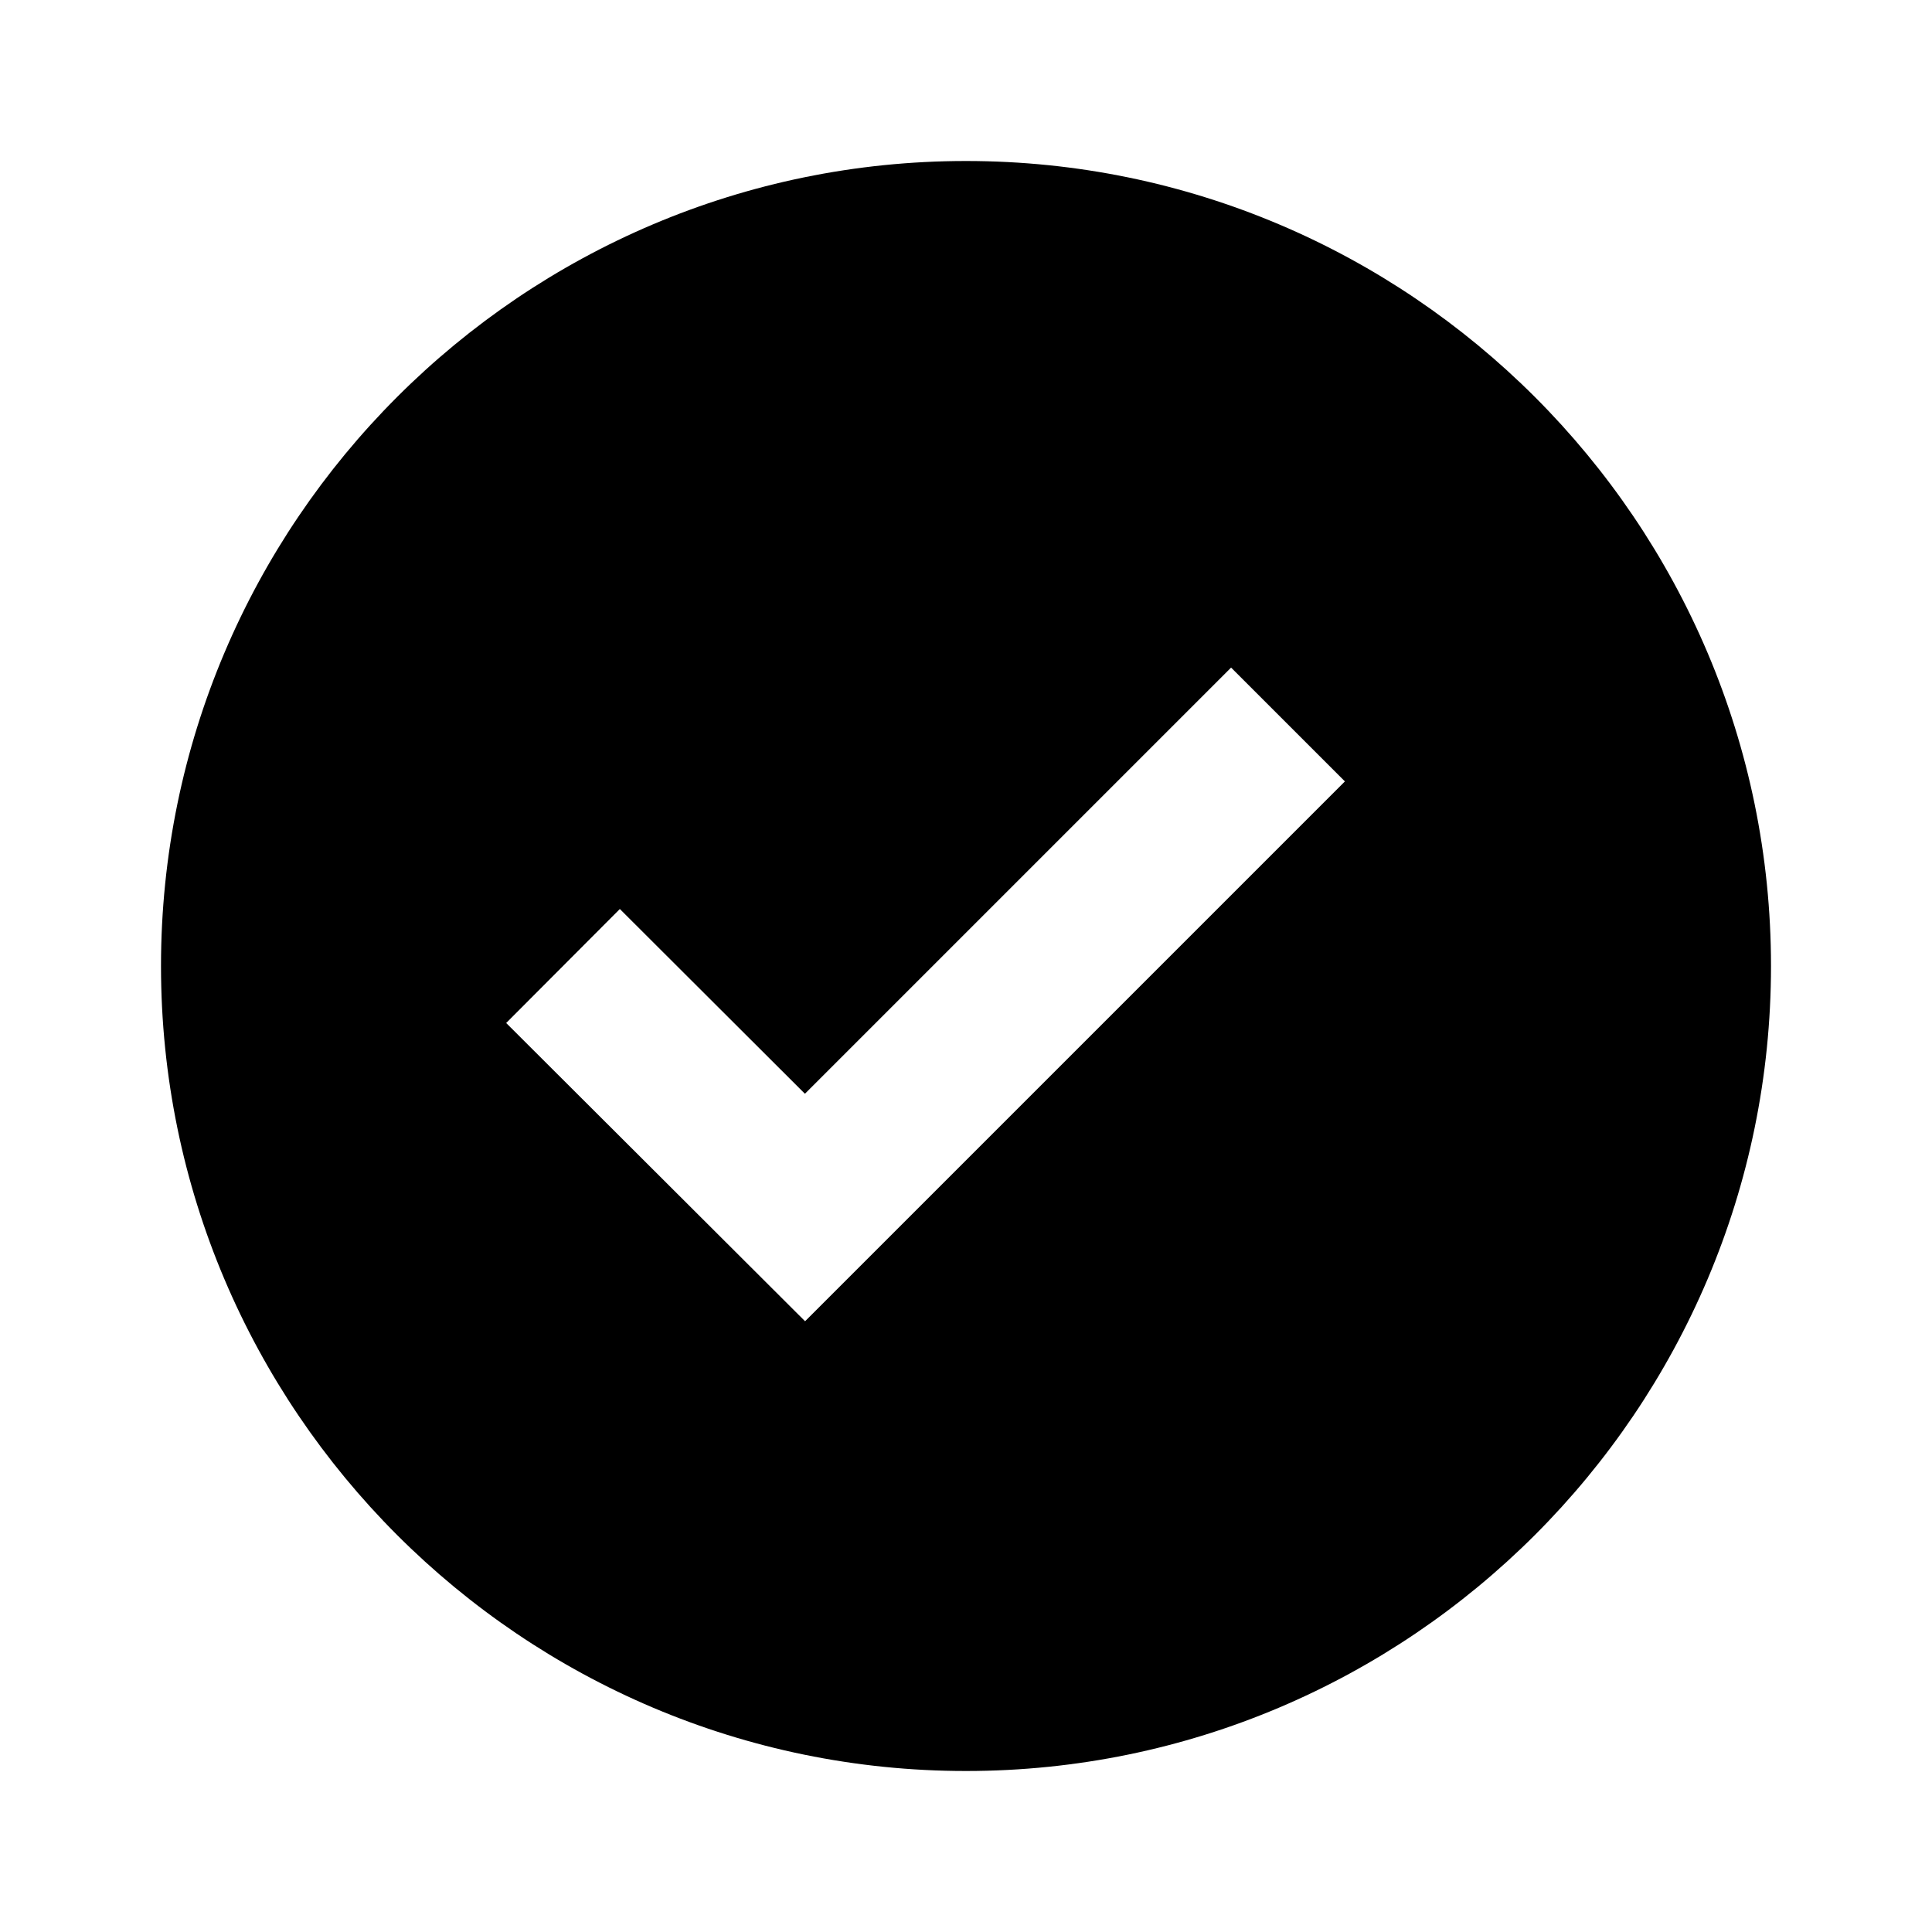
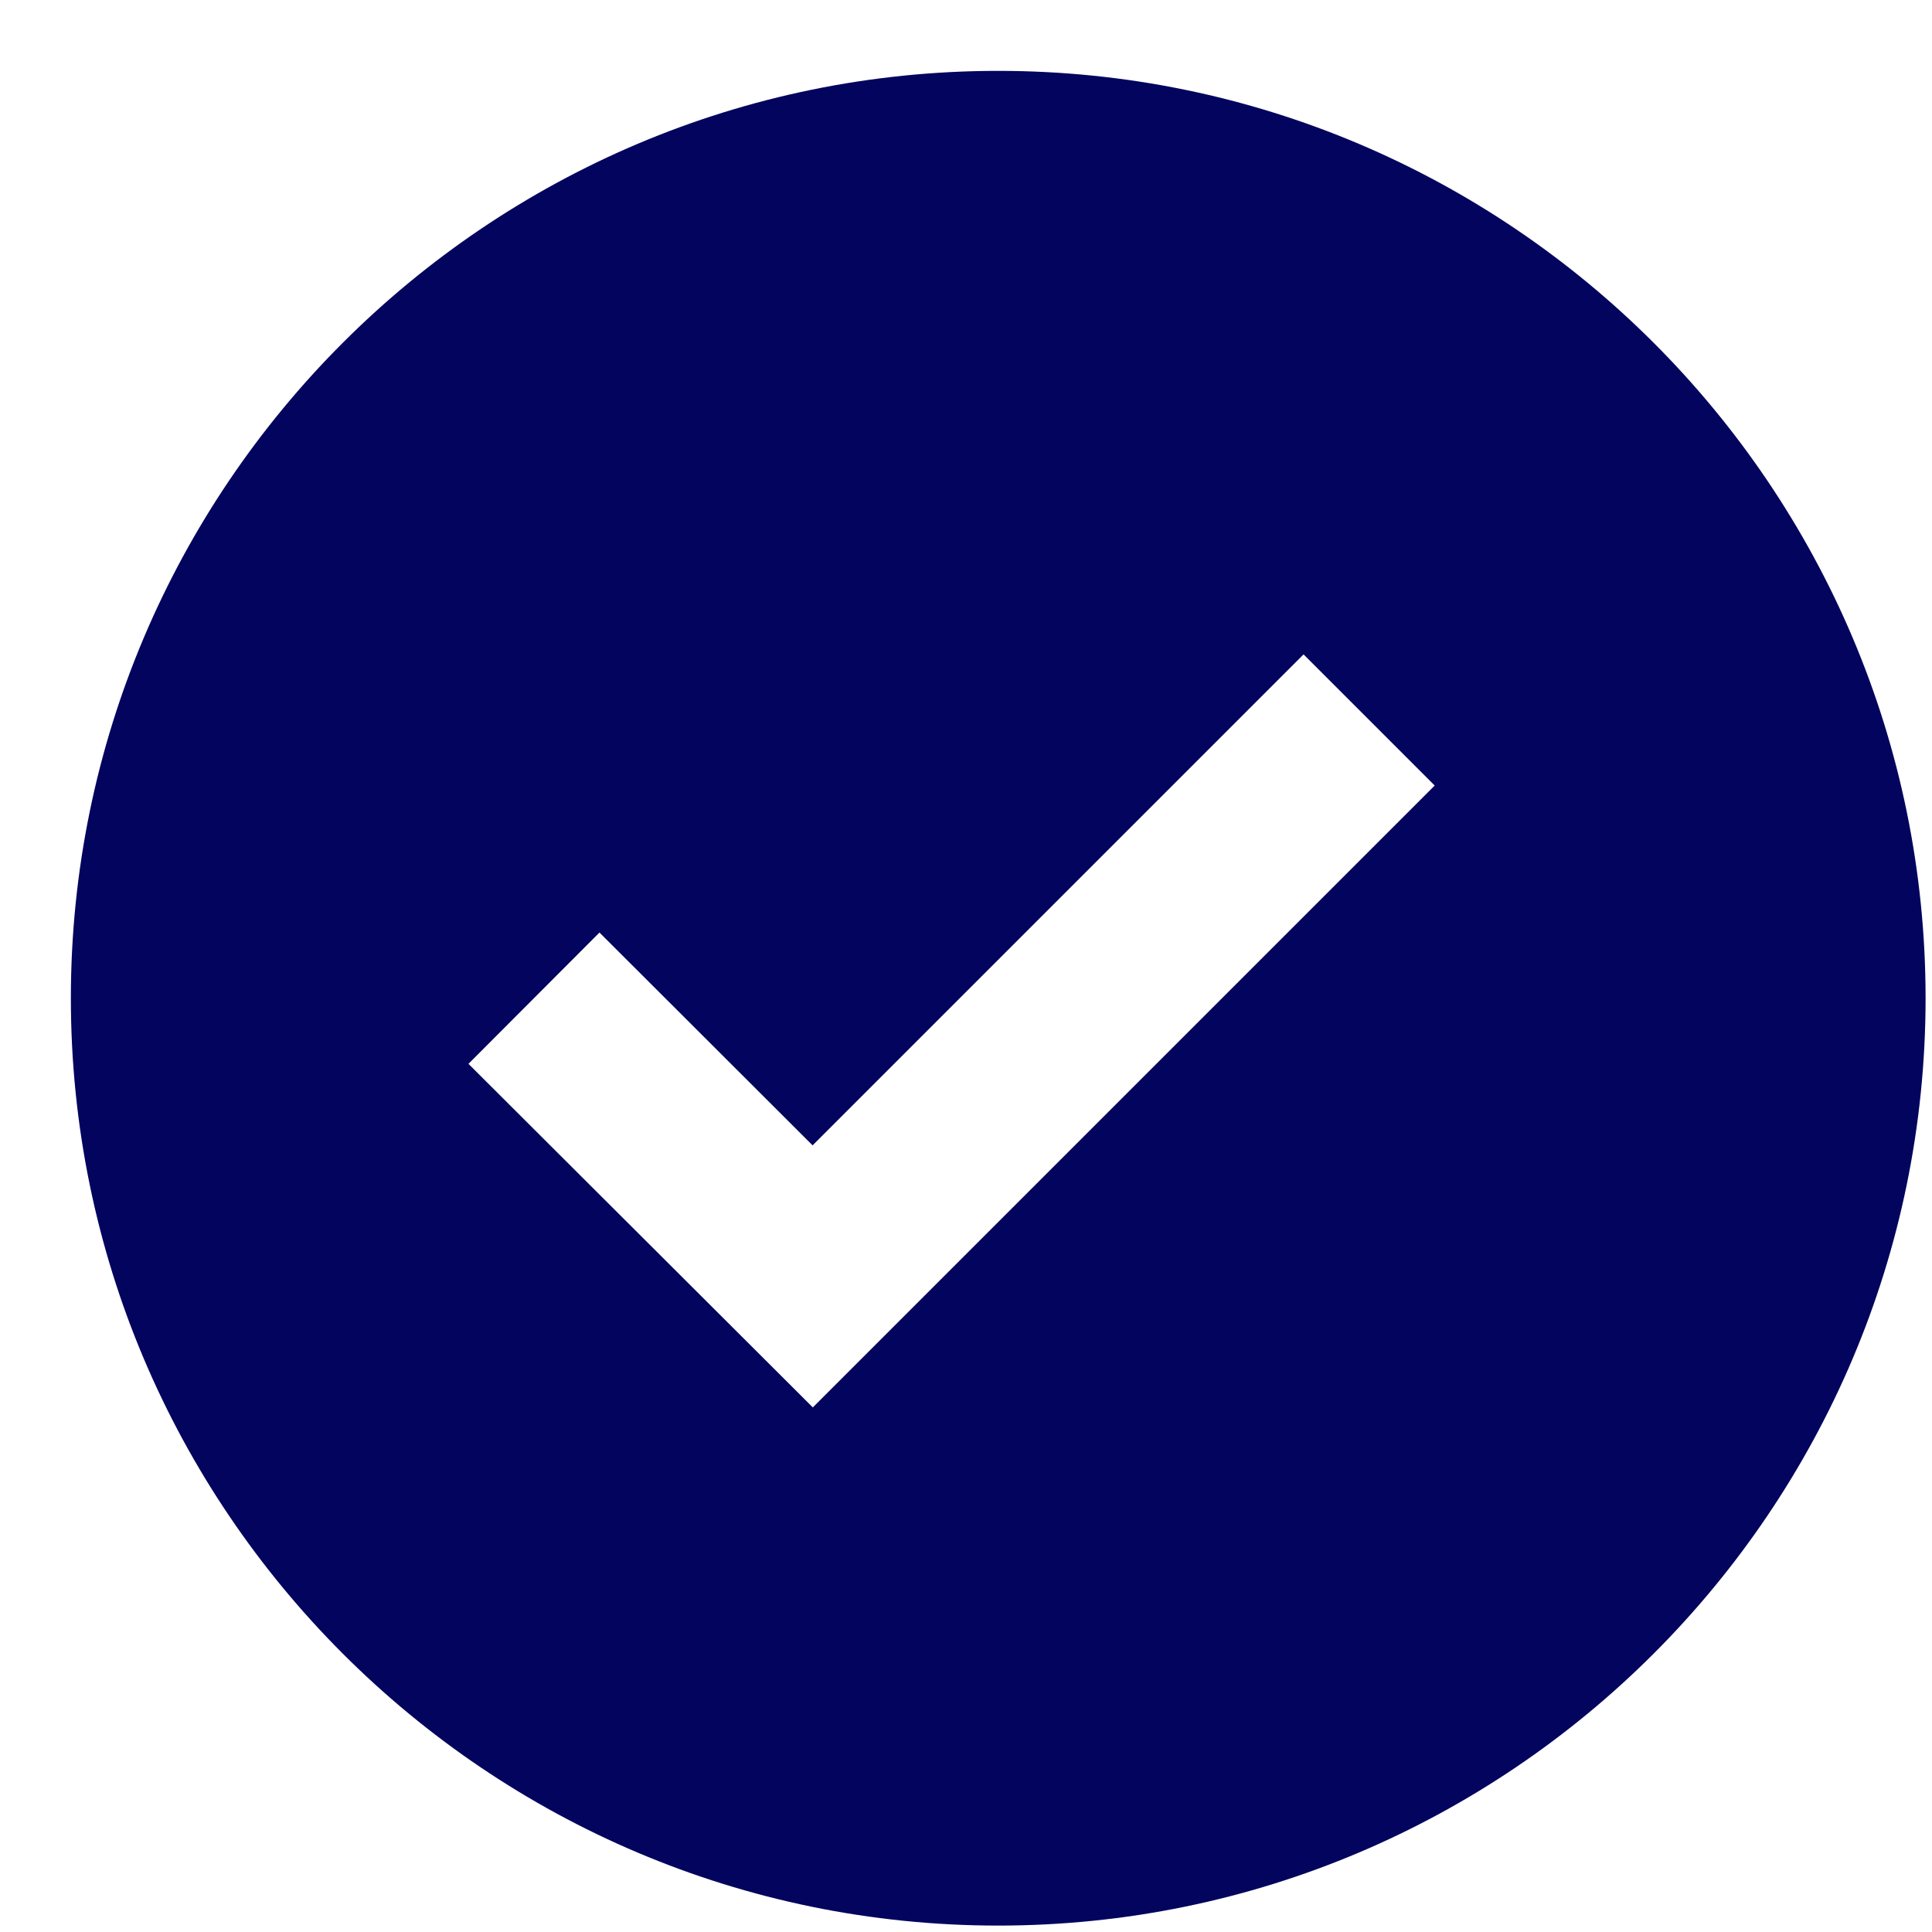
- <svg xmlns="http://www.w3.org/2000/svg" width="24" height="24" viewBox="0 0 24 24">
-   <path d="M12 2C6.486 2 2 6.486 2 12s4.486 10 10 10 10-4.486 10-10S17.514 2 12 2zm-1.999 14.413-3.713-3.705L7.7 11.292l2.299 2.295 5.294-5.294 1.414 1.414-6.706 6.706z" />
+ <svg xmlns="http://www.w3.org/2000/svg" width="25" height="25" viewBox="0 0 25 25" fill="none">
+   <path d="M12.917 0.917C6.3 0.917 0.917 6.3 0.917 12.917C0.917 19.533 6.3 24.917 12.917 24.917C19.534 24.917 24.917 19.533 24.917 12.917C24.917 6.3 19.534 0.917 12.917 0.917ZM10.518 18.212L6.062 13.766L7.757 12.067L10.515 14.821L16.868 8.468L18.565 10.165L10.518 18.212V18.212Z" fill="#03045E" />
</svg>
